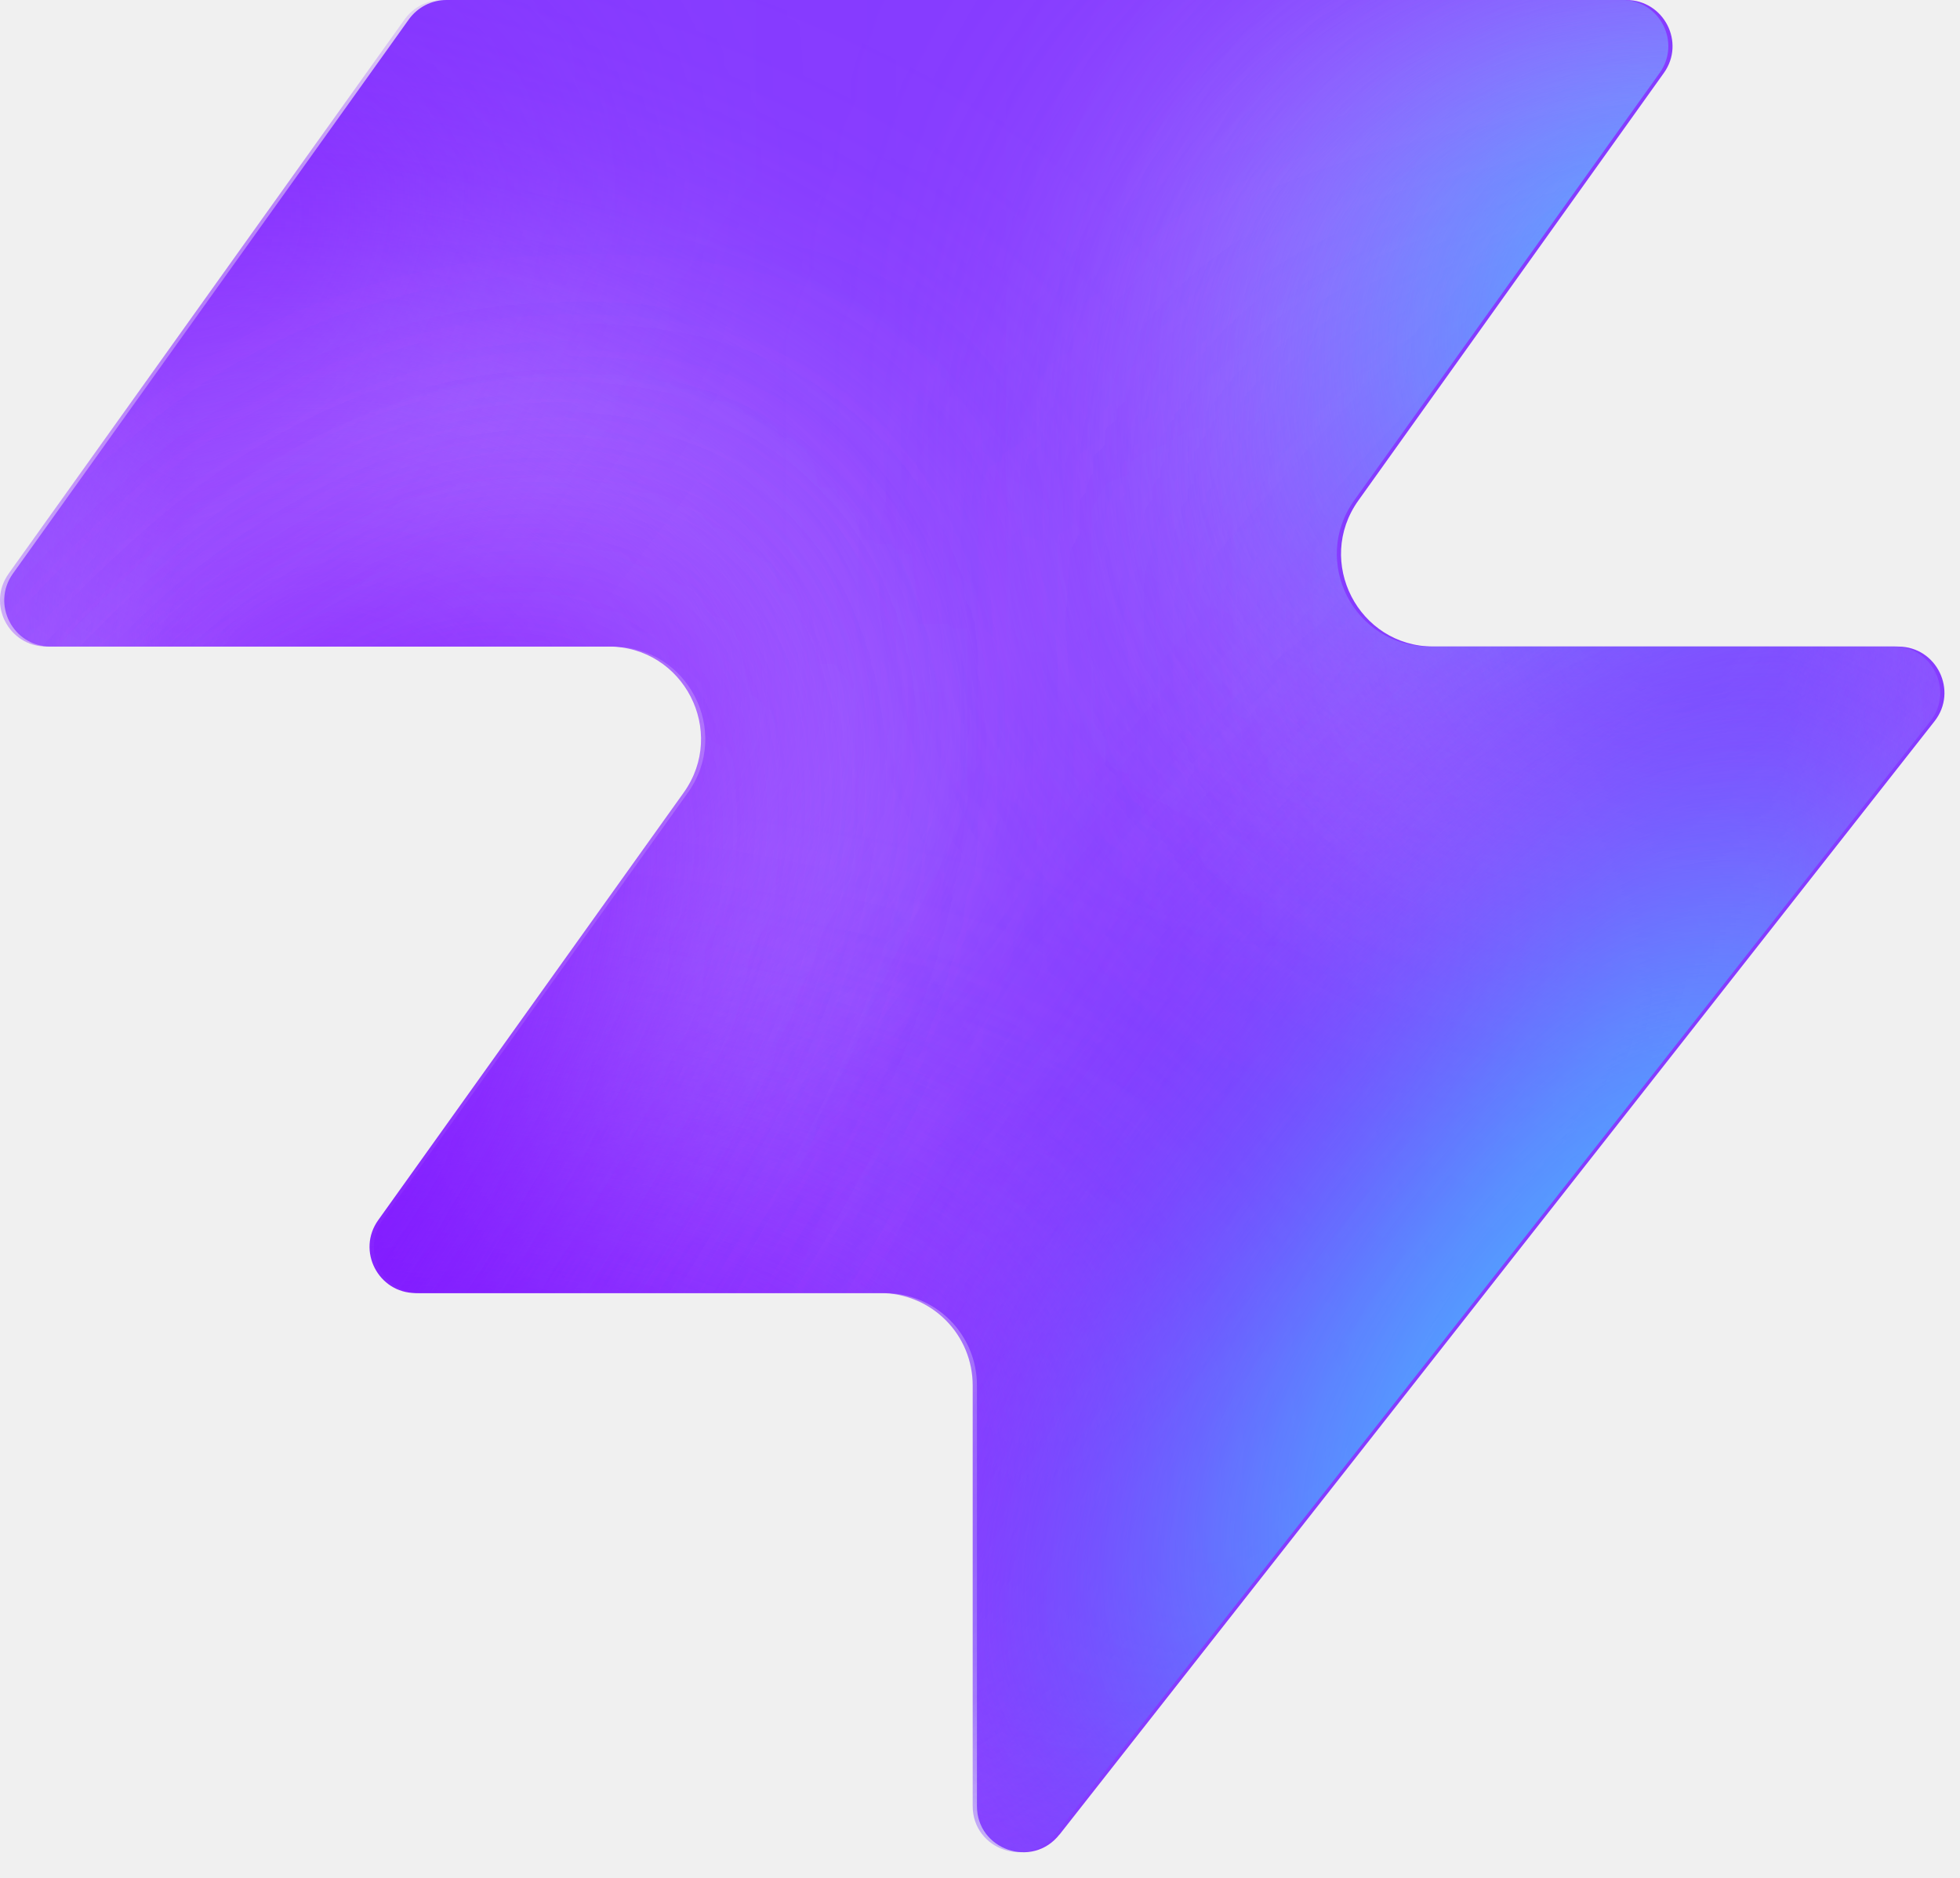
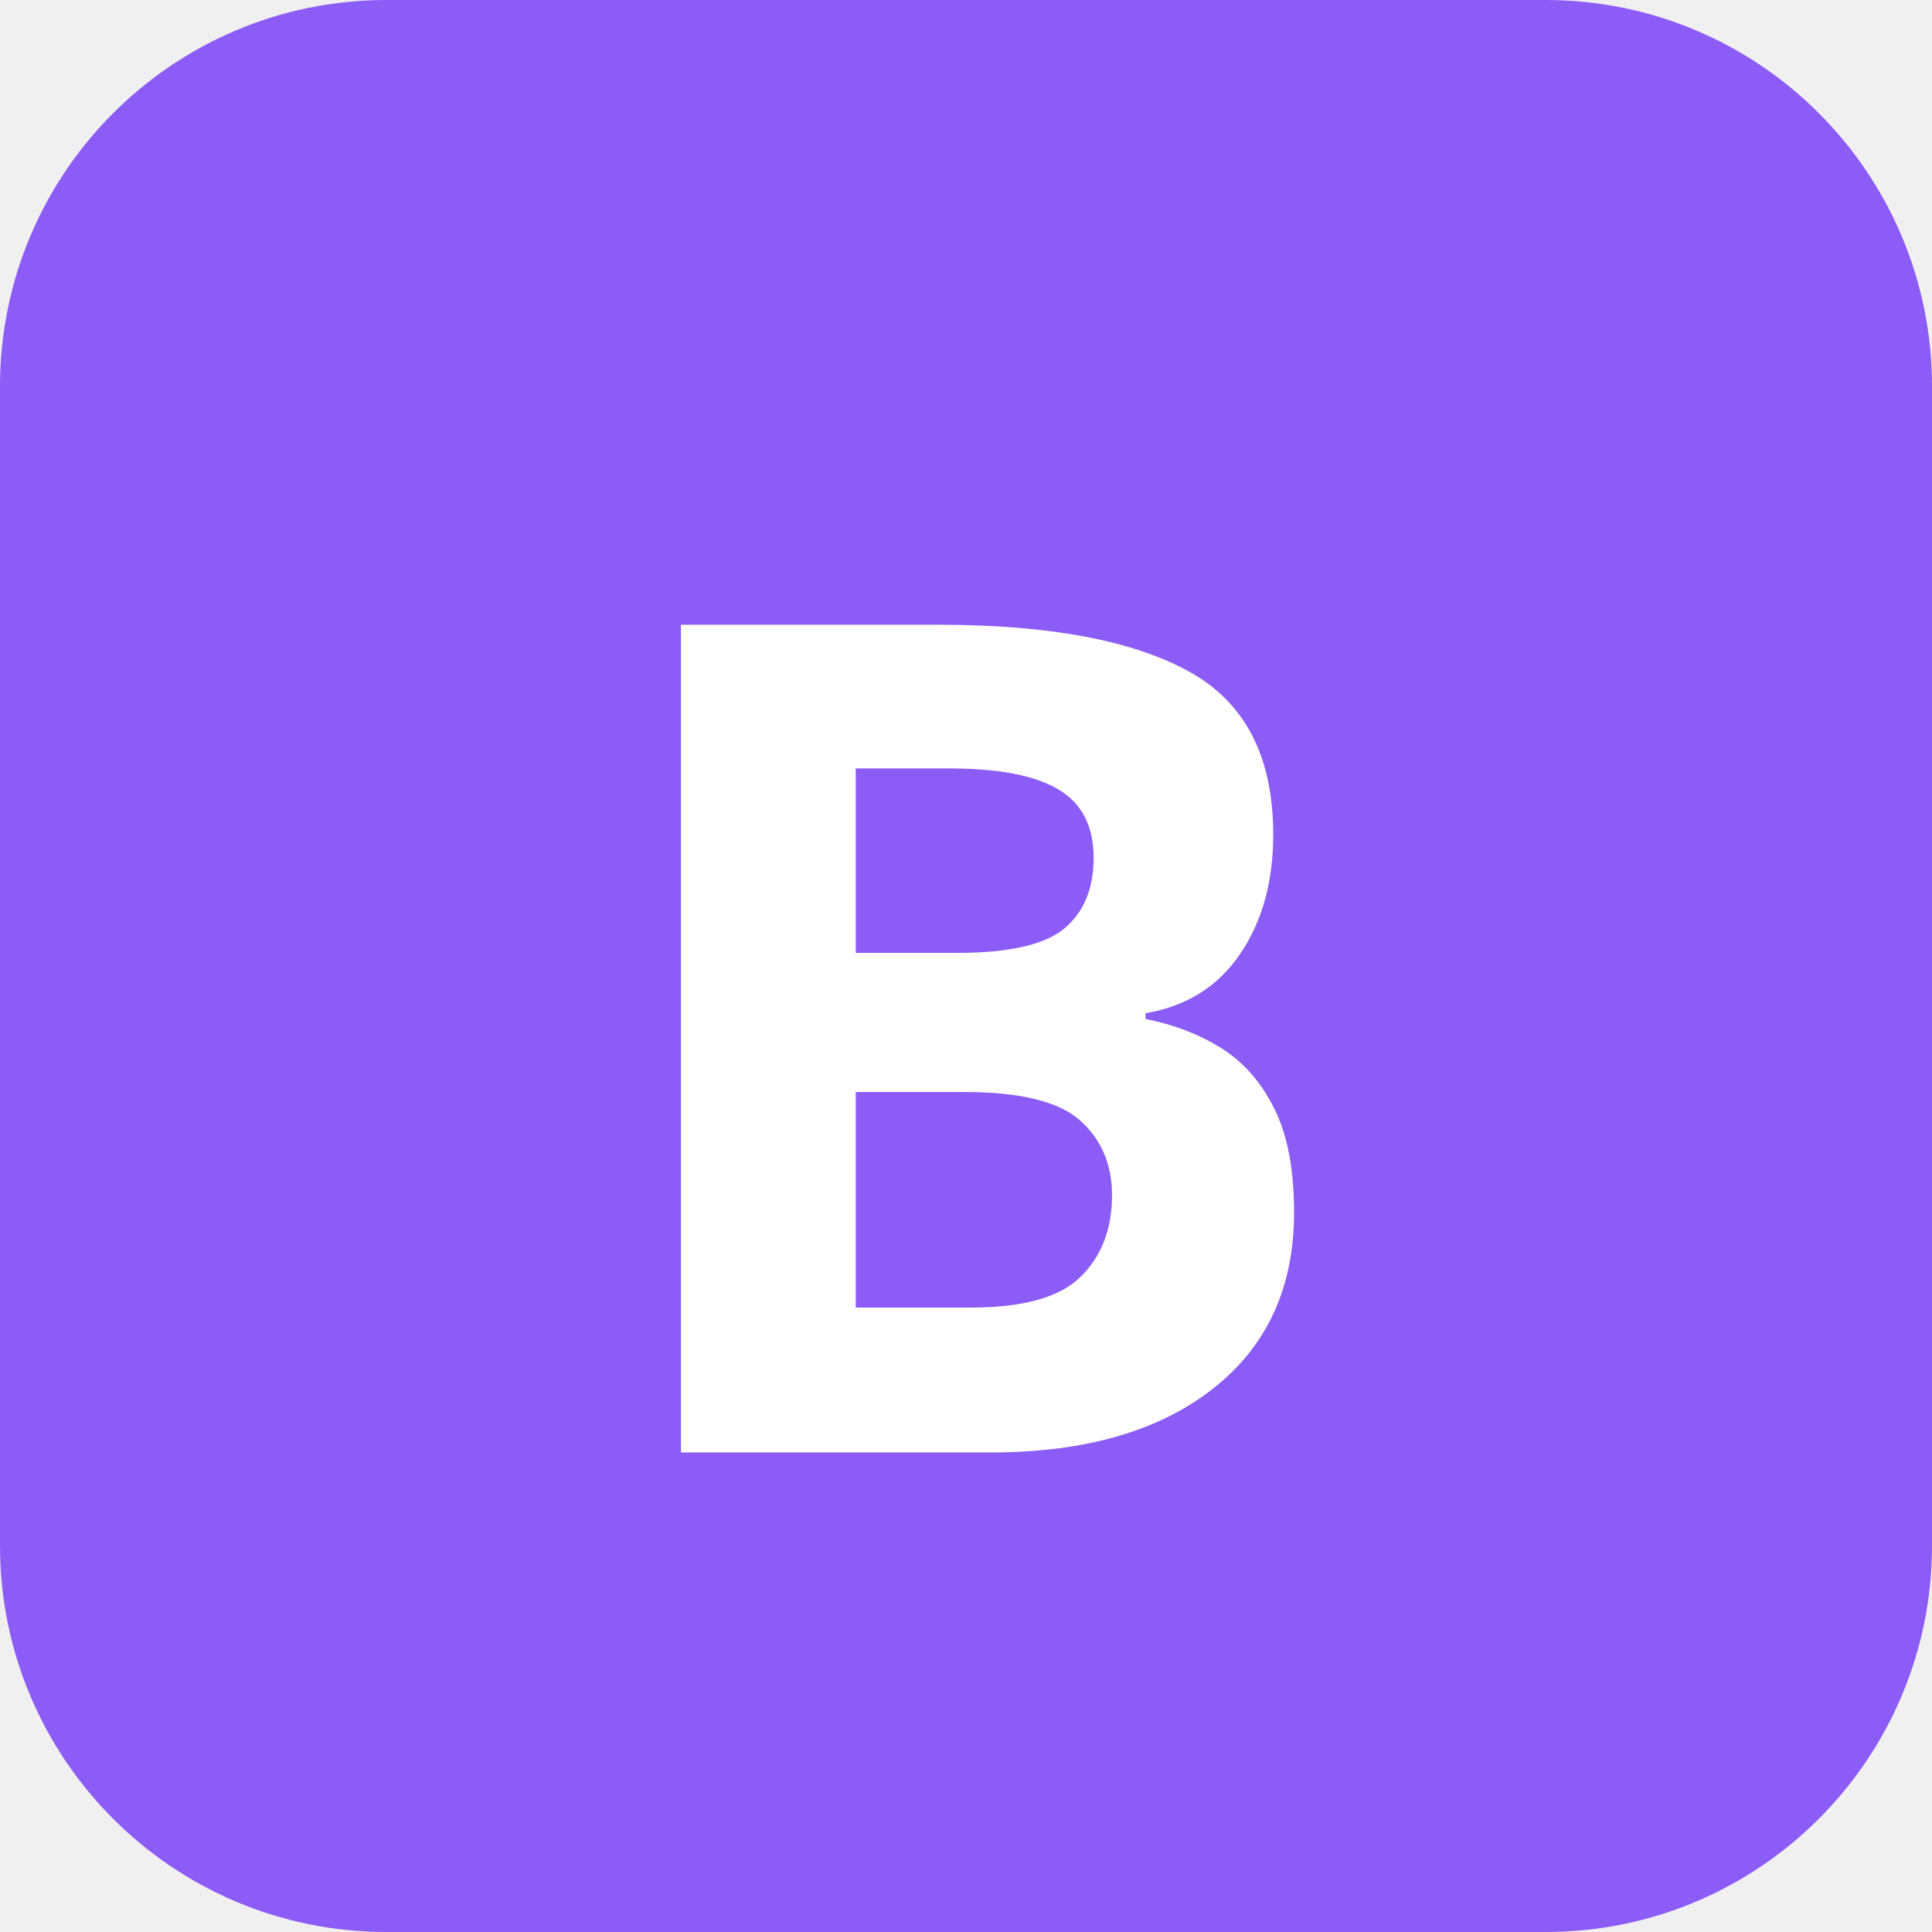
- <svg xmlns="http://www.w3.org/2000/svg" width="48" height="46" fill="none" viewBox="0 0 48 46">
-   <path fill="#863bff" d="M25.946 44.938c-.664.845-2.021.375-2.021-.698V33.937a2.26 2.26 0 0 0-2.262-2.262H10.287c-.92 0-1.456-1.04-.92-1.788l7.48-10.471c1.07-1.497 0-3.578-1.842-3.578H1.237c-.92 0-1.456-1.04-.92-1.788L10.013.474c.214-.297.556-.474.92-.474h28.894c.92 0 1.456 1.04.92 1.788l-7.48 10.471c-1.07 1.498 0 3.579 1.842 3.579h11.377c.943 0 1.473 1.088.89 1.83L25.947 44.94z" style="fill:#863bff;fill:color(display-p3 .525 .23 1);fill-opacity:1" />
-   <mask id="a" width="48" height="46" x="0" y="0" maskUnits="userSpaceOnUse" style="mask-type:alpha">
-     <path fill="#000" d="M25.842 44.938c-.664.844-2.021.375-2.021-.698V33.937a2.26 2.26 0 0 0-2.262-2.262H10.183c-.92 0-1.456-1.04-.92-1.788l7.48-10.471c1.07-1.498 0-3.579-1.842-3.579H1.133c-.92 0-1.456-1.04-.92-1.787L9.91.473c.214-.297.556-.474.92-.474h28.894c.92 0 1.456 1.04.92 1.788l-7.48 10.471c-1.07 1.498 0 3.578 1.842 3.578h11.377c.943 0 1.473 1.088.89 1.832L25.843 44.94z" style="fill:#000;fill-opacity:1" />
-   </mask>
-   <g mask="url(#a)">
-     <g filter="url(#b)">
-       <ellipse cx="5.508" cy="14.704" fill="#ede6ff" rx="5.508" ry="14.704" style="fill:#ede6ff;fill:color(display-p3 .927 .903 1);fill-opacity:1" transform="matrix(.00324 1 1 -.00324 -4.47 31.516)" />
-     </g>
-     <g filter="url(#c)">
-       <ellipse cx="10.399" cy="29.851" fill="#ede6ff" rx="10.399" ry="29.851" style="fill:#ede6ff;fill:color(display-p3 .927 .903 1);fill-opacity:1" transform="matrix(.00324 1 1 -.00324 -39.328 7.883)" />
-     </g>
-     <g filter="url(#d)">
-       <ellipse cx="5.508" cy="30.487" fill="#7e14ff" rx="5.508" ry="30.487" style="fill:#7e14ff;fill:color(display-p3 .492 .077 1);fill-opacity:1" transform="rotate(89.814 -25.913 -14.639)scale(1 -1)" />
-     </g>
-     <g filter="url(#e)">
-       <ellipse cx="5.508" cy="30.599" fill="#7e14ff" rx="5.508" ry="30.599" style="fill:#7e14ff;fill:color(display-p3 .492 .077 1);fill-opacity:1" transform="rotate(89.814 -32.644 -3.334)scale(1 -1)" />
-     </g>
-     <g filter="url(#f)">
-       <ellipse cx="5.508" cy="30.599" fill="#7e14ff" rx="5.508" ry="30.599" style="fill:#7e14ff;fill:color(display-p3 .492 .077 1);fill-opacity:1" transform="matrix(.00324 1 1 -.00324 -34.34 30.47)" />
-     </g>
-     <g filter="url(#g)">
-       <ellipse cx="14.072" cy="22.078" fill="#ede6ff" rx="14.072" ry="22.078" style="fill:#ede6ff;fill:color(display-p3 .927 .903 1);fill-opacity:1" transform="rotate(93.35 24.506 48.493)scale(-1 1)" />
-     </g>
-     <g filter="url(#h)">
-       <ellipse cx="3.47" cy="21.501" fill="#7e14ff" rx="3.47" ry="21.501" style="fill:#7e14ff;fill:color(display-p3 .492 .077 1);fill-opacity:1" transform="rotate(89.009 28.708 47.59)scale(-1 1)" />
-     </g>
-     <g filter="url(#i)">
-       <ellipse cx="3.47" cy="21.501" fill="#7e14ff" rx="3.47" ry="21.501" style="fill:#7e14ff;fill:color(display-p3 .492 .077 1);fill-opacity:1" transform="rotate(89.009 28.708 47.59)scale(-1 1)" />
-     </g>
-     <g filter="url(#j)">
-       <ellipse cx=".387" cy="8.972" fill="#7e14ff" rx="4.407" ry="29.108" style="fill:#7e14ff;fill:color(display-p3 .492 .077 1);fill-opacity:1" transform="rotate(39.51 .387 8.972)" />
-     </g>
-     <g filter="url(#k)">
-       <ellipse cx="47.523" cy="-6.092" fill="#7e14ff" rx="4.407" ry="29.108" style="fill:#7e14ff;fill:color(display-p3 .492 .077 1);fill-opacity:1" transform="rotate(37.892 47.523 -6.092)" />
-     </g>
-     <g filter="url(#l)">
-       <ellipse cx="41.412" cy="6.333" fill="#47bfff" rx="5.971" ry="9.665" style="fill:#47bfff;fill:color(display-p3 .28 .748 1);fill-opacity:1" transform="rotate(37.892 41.412 6.333)" />
-     </g>
-     <g filter="url(#m)">
-       <ellipse cx="-1.879" cy="38.332" fill="#7e14ff" rx="4.407" ry="29.108" style="fill:#7e14ff;fill:color(display-p3 .492 .077 1);fill-opacity:1" transform="rotate(37.892 -1.88 38.332)" />
-     </g>
-     <g filter="url(#n)">
-       <ellipse cx="-1.879" cy="38.332" fill="#7e14ff" rx="4.407" ry="29.108" style="fill:#7e14ff;fill:color(display-p3 .492 .077 1);fill-opacity:1" transform="rotate(37.892 -1.88 38.332)" />
-     </g>
-     <g filter="url(#o)">
-       <ellipse cx="35.651" cy="29.907" fill="#7e14ff" rx="4.407" ry="29.108" style="fill:#7e14ff;fill:color(display-p3 .492 .077 1);fill-opacity:1" transform="rotate(37.892 35.651 29.907)" />
-     </g>
-     <g filter="url(#p)">
-       <ellipse cx="38.418" cy="32.4" fill="#47bfff" rx="5.971" ry="15.297" style="fill:#47bfff;fill:color(display-p3 .28 .748 1);fill-opacity:1" transform="rotate(37.892 38.418 32.4)" />
-     </g>
-   </g>
-   <defs>
-     <filter id="b" width="60.045" height="41.654" x="-19.77" y="16.149" color-interpolation-filters="sRGB" filterUnits="userSpaceOnUse">
-       <feFlood flood-opacity="0" result="BackgroundImageFix" />
-       <feBlend in="SourceGraphic" in2="BackgroundImageFix" result="shape" />
-       <feGaussianBlur result="effect1_foregroundBlur_2002_17158" stdDeviation="7.659" />
-     </filter>
-     <filter id="c" width="90.34" height="51.437" x="-54.613" y="-7.533" color-interpolation-filters="sRGB" filterUnits="userSpaceOnUse">
-       <feFlood flood-opacity="0" result="BackgroundImageFix" />
-       <feBlend in="SourceGraphic" in2="BackgroundImageFix" result="shape" />
-       <feGaussianBlur result="effect1_foregroundBlur_2002_17158" stdDeviation="7.659" />
-     </filter>
-     <filter id="d" width="79.355" height="29.4" x="-49.64" y="2.03" color-interpolation-filters="sRGB" filterUnits="userSpaceOnUse">
-       <feFlood flood-opacity="0" result="BackgroundImageFix" />
-       <feBlend in="SourceGraphic" in2="BackgroundImageFix" result="shape" />
-       <feGaussianBlur result="effect1_foregroundBlur_2002_17158" stdDeviation="4.596" />
-     </filter>
-     <filter id="e" width="79.579" height="29.4" x="-45.045" y="20.029" color-interpolation-filters="sRGB" filterUnits="userSpaceOnUse">
-       <feFlood flood-opacity="0" result="BackgroundImageFix" />
-       <feBlend in="SourceGraphic" in2="BackgroundImageFix" result="shape" />
-       <feGaussianBlur result="effect1_foregroundBlur_2002_17158" stdDeviation="4.596" />
-     </filter>
-     <filter id="f" width="79.579" height="29.4" x="-43.513" y="21.178" color-interpolation-filters="sRGB" filterUnits="userSpaceOnUse">
-       <feFlood flood-opacity="0" result="BackgroundImageFix" />
-       <feBlend in="SourceGraphic" in2="BackgroundImageFix" result="shape" />
-       <feGaussianBlur result="effect1_foregroundBlur_2002_17158" stdDeviation="4.596" />
-     </filter>
-     <filter id="g" width="74.749" height="58.852" x="15.756" y="-17.901" color-interpolation-filters="sRGB" filterUnits="userSpaceOnUse">
-       <feFlood flood-opacity="0" result="BackgroundImageFix" />
-       <feBlend in="SourceGraphic" in2="BackgroundImageFix" result="shape" />
-       <feGaussianBlur result="effect1_foregroundBlur_2002_17158" stdDeviation="7.659" />
-     </filter>
-     <filter id="h" width="61.377" height="25.362" x="23.548" y="2.284" color-interpolation-filters="sRGB" filterUnits="userSpaceOnUse">
-       <feFlood flood-opacity="0" result="BackgroundImageFix" />
-       <feBlend in="SourceGraphic" in2="BackgroundImageFix" result="shape" />
-       <feGaussianBlur result="effect1_foregroundBlur_2002_17158" stdDeviation="4.596" />
-     </filter>
-     <filter id="i" width="61.377" height="25.362" x="23.548" y="2.284" color-interpolation-filters="sRGB" filterUnits="userSpaceOnUse">
-       <feFlood flood-opacity="0" result="BackgroundImageFix" />
-       <feBlend in="SourceGraphic" in2="BackgroundImageFix" result="shape" />
-       <feGaussianBlur result="effect1_foregroundBlur_2002_17158" stdDeviation="4.596" />
-     </filter>
-     <filter id="j" width="56.045" height="63.649" x="-27.636" y="-22.853" color-interpolation-filters="sRGB" filterUnits="userSpaceOnUse">
-       <feFlood flood-opacity="0" result="BackgroundImageFix" />
-       <feBlend in="SourceGraphic" in2="BackgroundImageFix" result="shape" />
-       <feGaussianBlur result="effect1_foregroundBlur_2002_17158" stdDeviation="4.596" />
-     </filter>
-     <filter id="k" width="54.814" height="64.646" x="20.116" y="-38.415" color-interpolation-filters="sRGB" filterUnits="userSpaceOnUse">
-       <feFlood flood-opacity="0" result="BackgroundImageFix" />
-       <feBlend in="SourceGraphic" in2="BackgroundImageFix" result="shape" />
-       <feGaussianBlur result="effect1_foregroundBlur_2002_17158" stdDeviation="4.596" />
-     </filter>
-     <filter id="l" width="33.541" height="35.313" x="24.641" y="-11.323" color-interpolation-filters="sRGB" filterUnits="userSpaceOnUse">
-       <feFlood flood-opacity="0" result="BackgroundImageFix" />
-       <feBlend in="SourceGraphic" in2="BackgroundImageFix" result="shape" />
-       <feGaussianBlur result="effect1_foregroundBlur_2002_17158" stdDeviation="4.596" />
-     </filter>
-     <filter id="m" width="54.814" height="64.646" x="-29.286" y="6.009" color-interpolation-filters="sRGB" filterUnits="userSpaceOnUse">
-       <feFlood flood-opacity="0" result="BackgroundImageFix" />
-       <feBlend in="SourceGraphic" in2="BackgroundImageFix" result="shape" />
-       <feGaussianBlur result="effect1_foregroundBlur_2002_17158" stdDeviation="4.596" />
-     </filter>
-     <filter id="n" width="54.814" height="64.646" x="-29.286" y="6.009" color-interpolation-filters="sRGB" filterUnits="userSpaceOnUse">
-       <feFlood flood-opacity="0" result="BackgroundImageFix" />
-       <feBlend in="SourceGraphic" in2="BackgroundImageFix" result="shape" />
-       <feGaussianBlur result="effect1_foregroundBlur_2002_17158" stdDeviation="4.596" />
-     </filter>
-     <filter id="o" width="54.814" height="64.646" x="8.244" y="-2.416" color-interpolation-filters="sRGB" filterUnits="userSpaceOnUse">
-       <feFlood flood-opacity="0" result="BackgroundImageFix" />
-       <feBlend in="SourceGraphic" in2="BackgroundImageFix" result="shape" />
-       <feGaussianBlur result="effect1_foregroundBlur_2002_17158" stdDeviation="4.596" />
-     </filter>
-     <filter id="p" width="39.409" height="43.623" x="18.713" y="10.588" color-interpolation-filters="sRGB" filterUnits="userSpaceOnUse">
-       <feFlood flood-opacity="0" result="BackgroundImageFix" />
-       <feBlend in="SourceGraphic" in2="BackgroundImageFix" result="shape" />
-       <feGaussianBlur result="effect1_foregroundBlur_2002_17158" stdDeviation="4.596" />
-     </filter>
-   </defs>
+ <svg xmlns="http://www.w3.org/2000/svg" viewBox="0 0 100 100">
+   <rect width="100" height="100" rx="20" fill="#8b5cf6" />
+   <text x="50%" y="54%" dominant-baseline="middle" text-anchor="middle" font-family="sans-serif" font-size="60" fill="white" font-weight="bold">B</text>
</svg>
